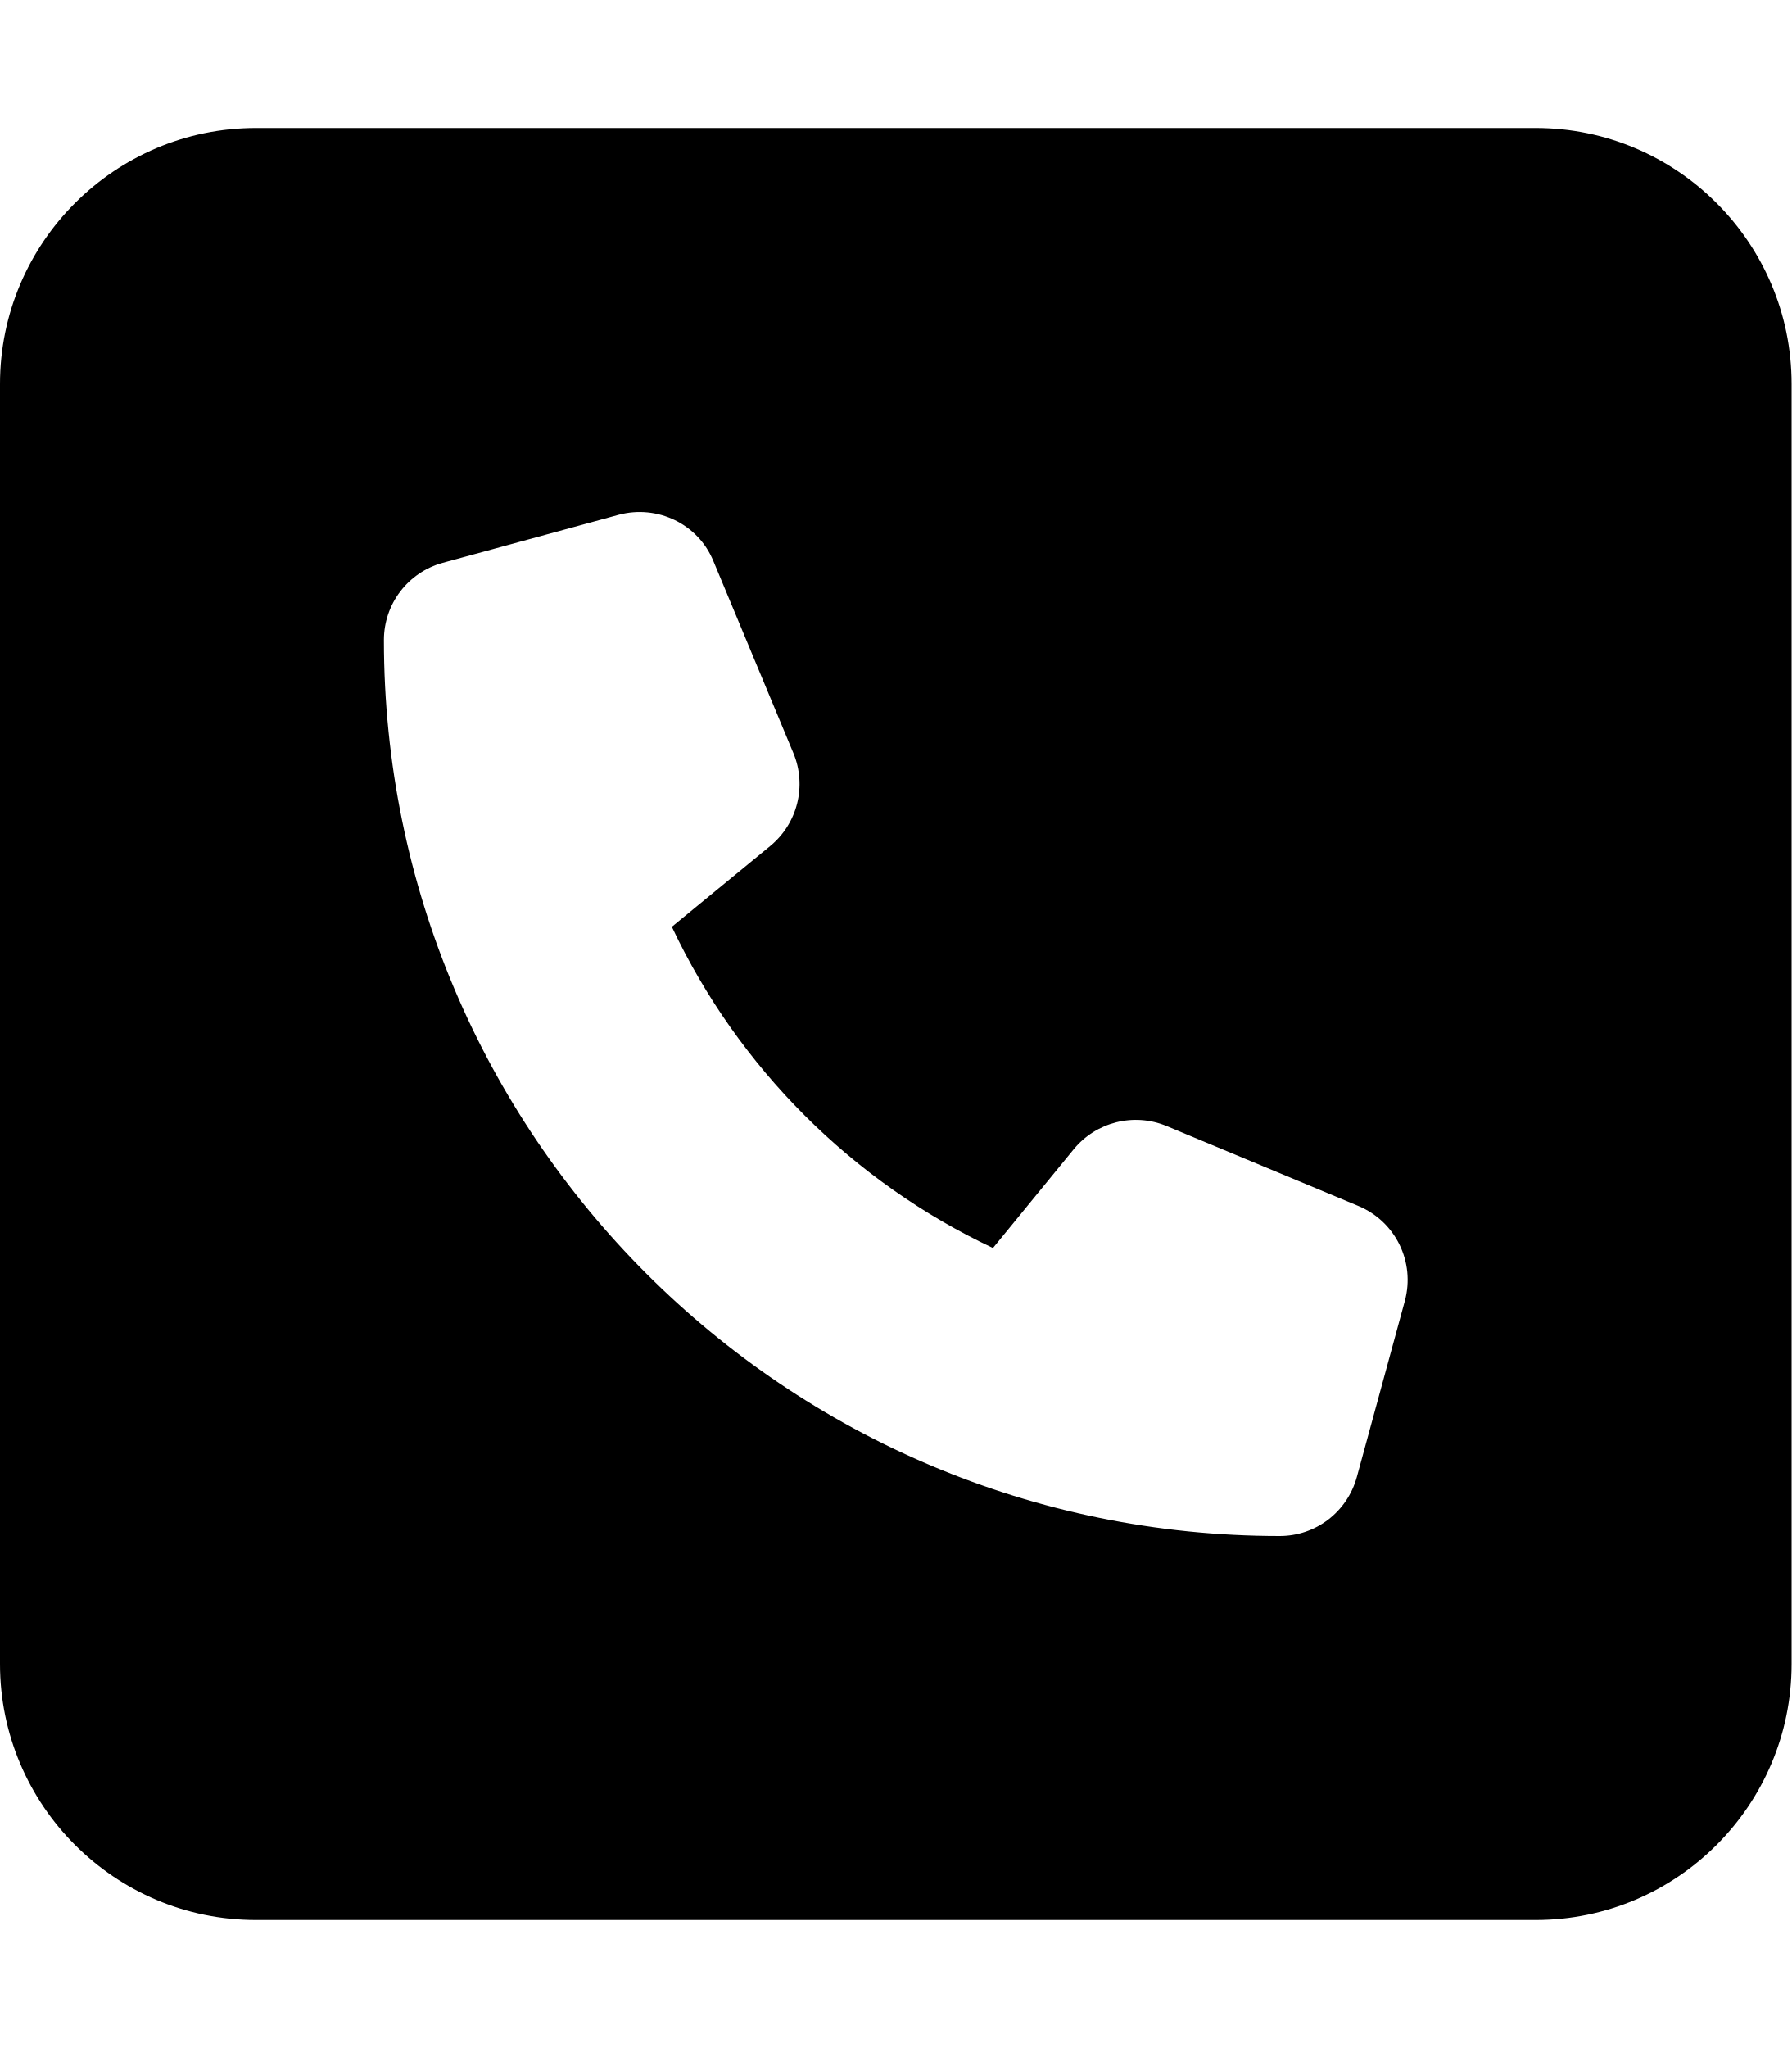
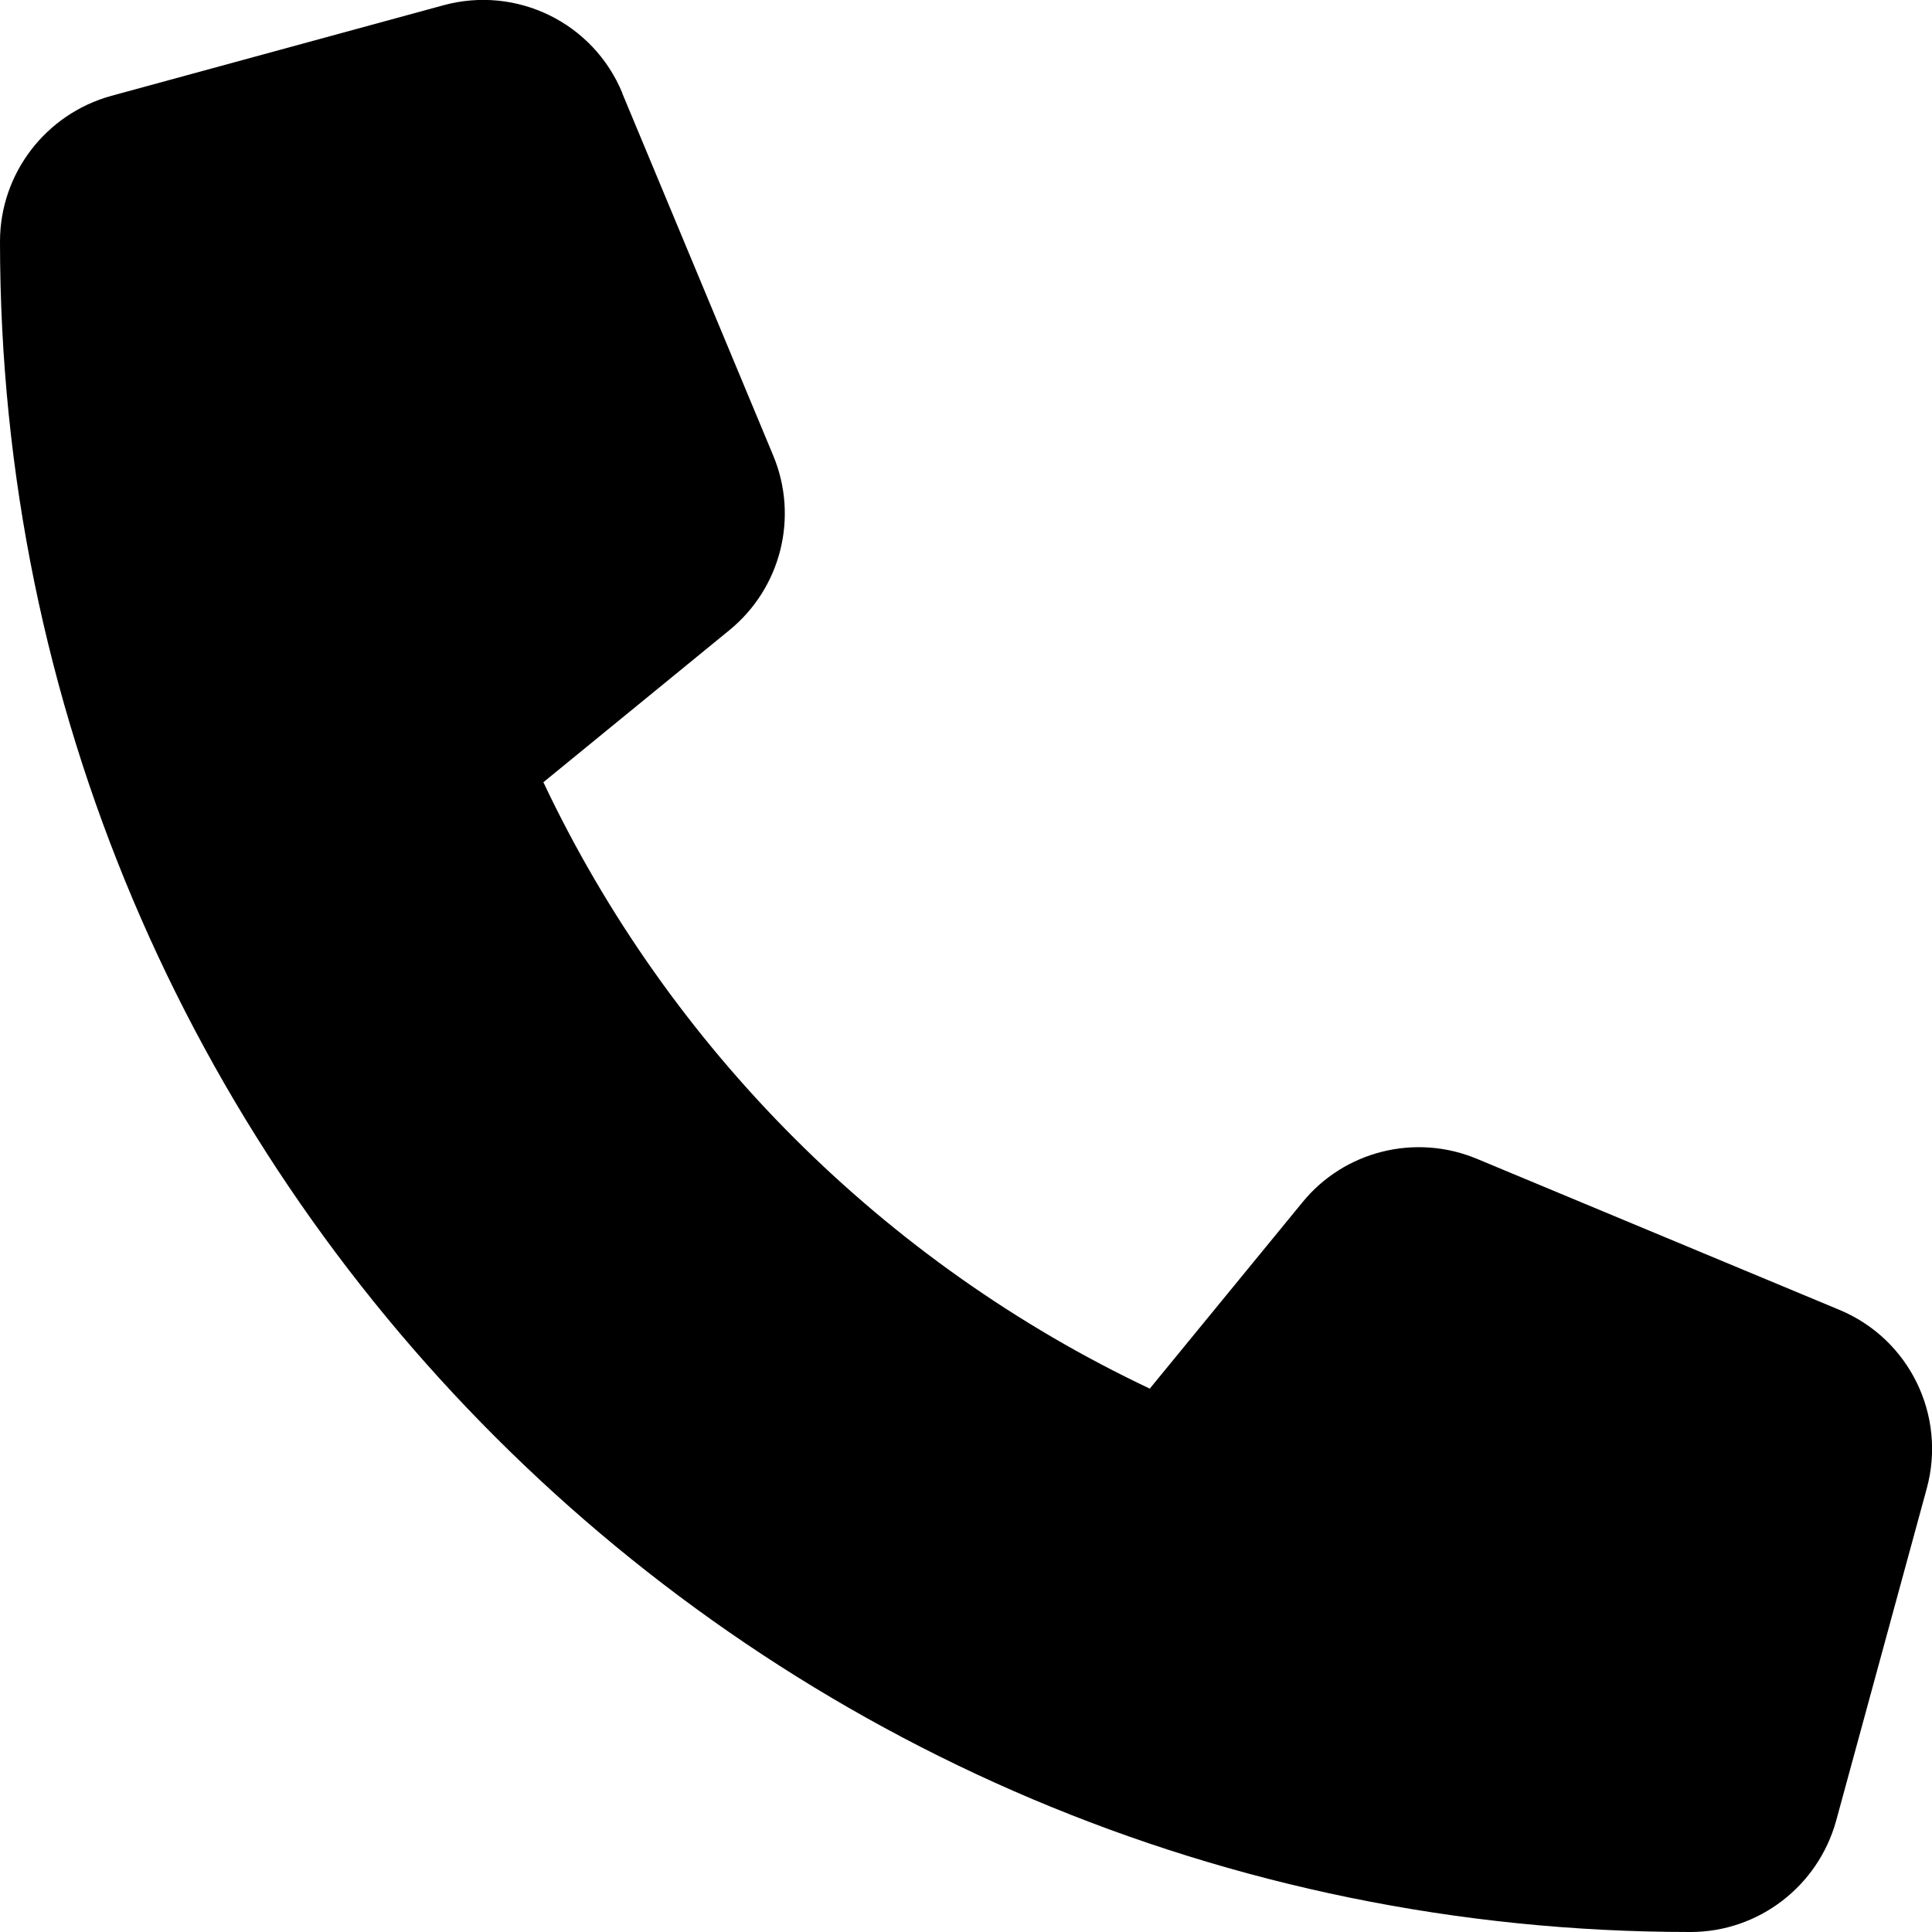
- <svg xmlns="http://www.w3.org/2000/svg" viewBox="0 0 448 512">
-   <path d="M64 32C28.7 32 0 60.7 0 96V416c0 35.3 28.7 64 64 64H384c35.3 0 64-28.7 64-64V96c0-35.3-28.7-64-64-64H64zm90.7 96.7c9.7-2.6 19.9 2.3 23.7 11.6l20 48c3.4 8.2 1 17.6-5.8 23.2L168 231.7c16.6 35.2 45.1 63.7 80.3 80.3l20.2-24.7c5.6-6.8 15-9.2 23.2-5.8l48 20c9.3 3.9 14.2 14 11.6 23.7l-12 44C336.9 378 329 384 320 384C196.3 384 96 283.7 96 160c0-9 6-16.9 14.7-19.3l44-12z" />
+ <svg xmlns="http://www.w3.org/2000/svg" viewBox="0 0 512 512">
+   <path d="M164.9 24.6c-7.7-18.6-28-28.5-47.4-23.2l-88 24C12.1 30.2 0 46 0 64C0 311.4 200.6 512 448 512c18 0 33.8-12.1 38.6-29.5l24-88c5.3-19.4-4.6-39.7-23.2-47.4l-96-40c-16.3-6.8-35.2-2.1-46.3 11.6L304.7 368C234.3 334.7 177.3 277.7 144 207.3L193.3 167c13.7-11.2 18.4-30 11.6-46.3l-40-96z" />
</svg>
